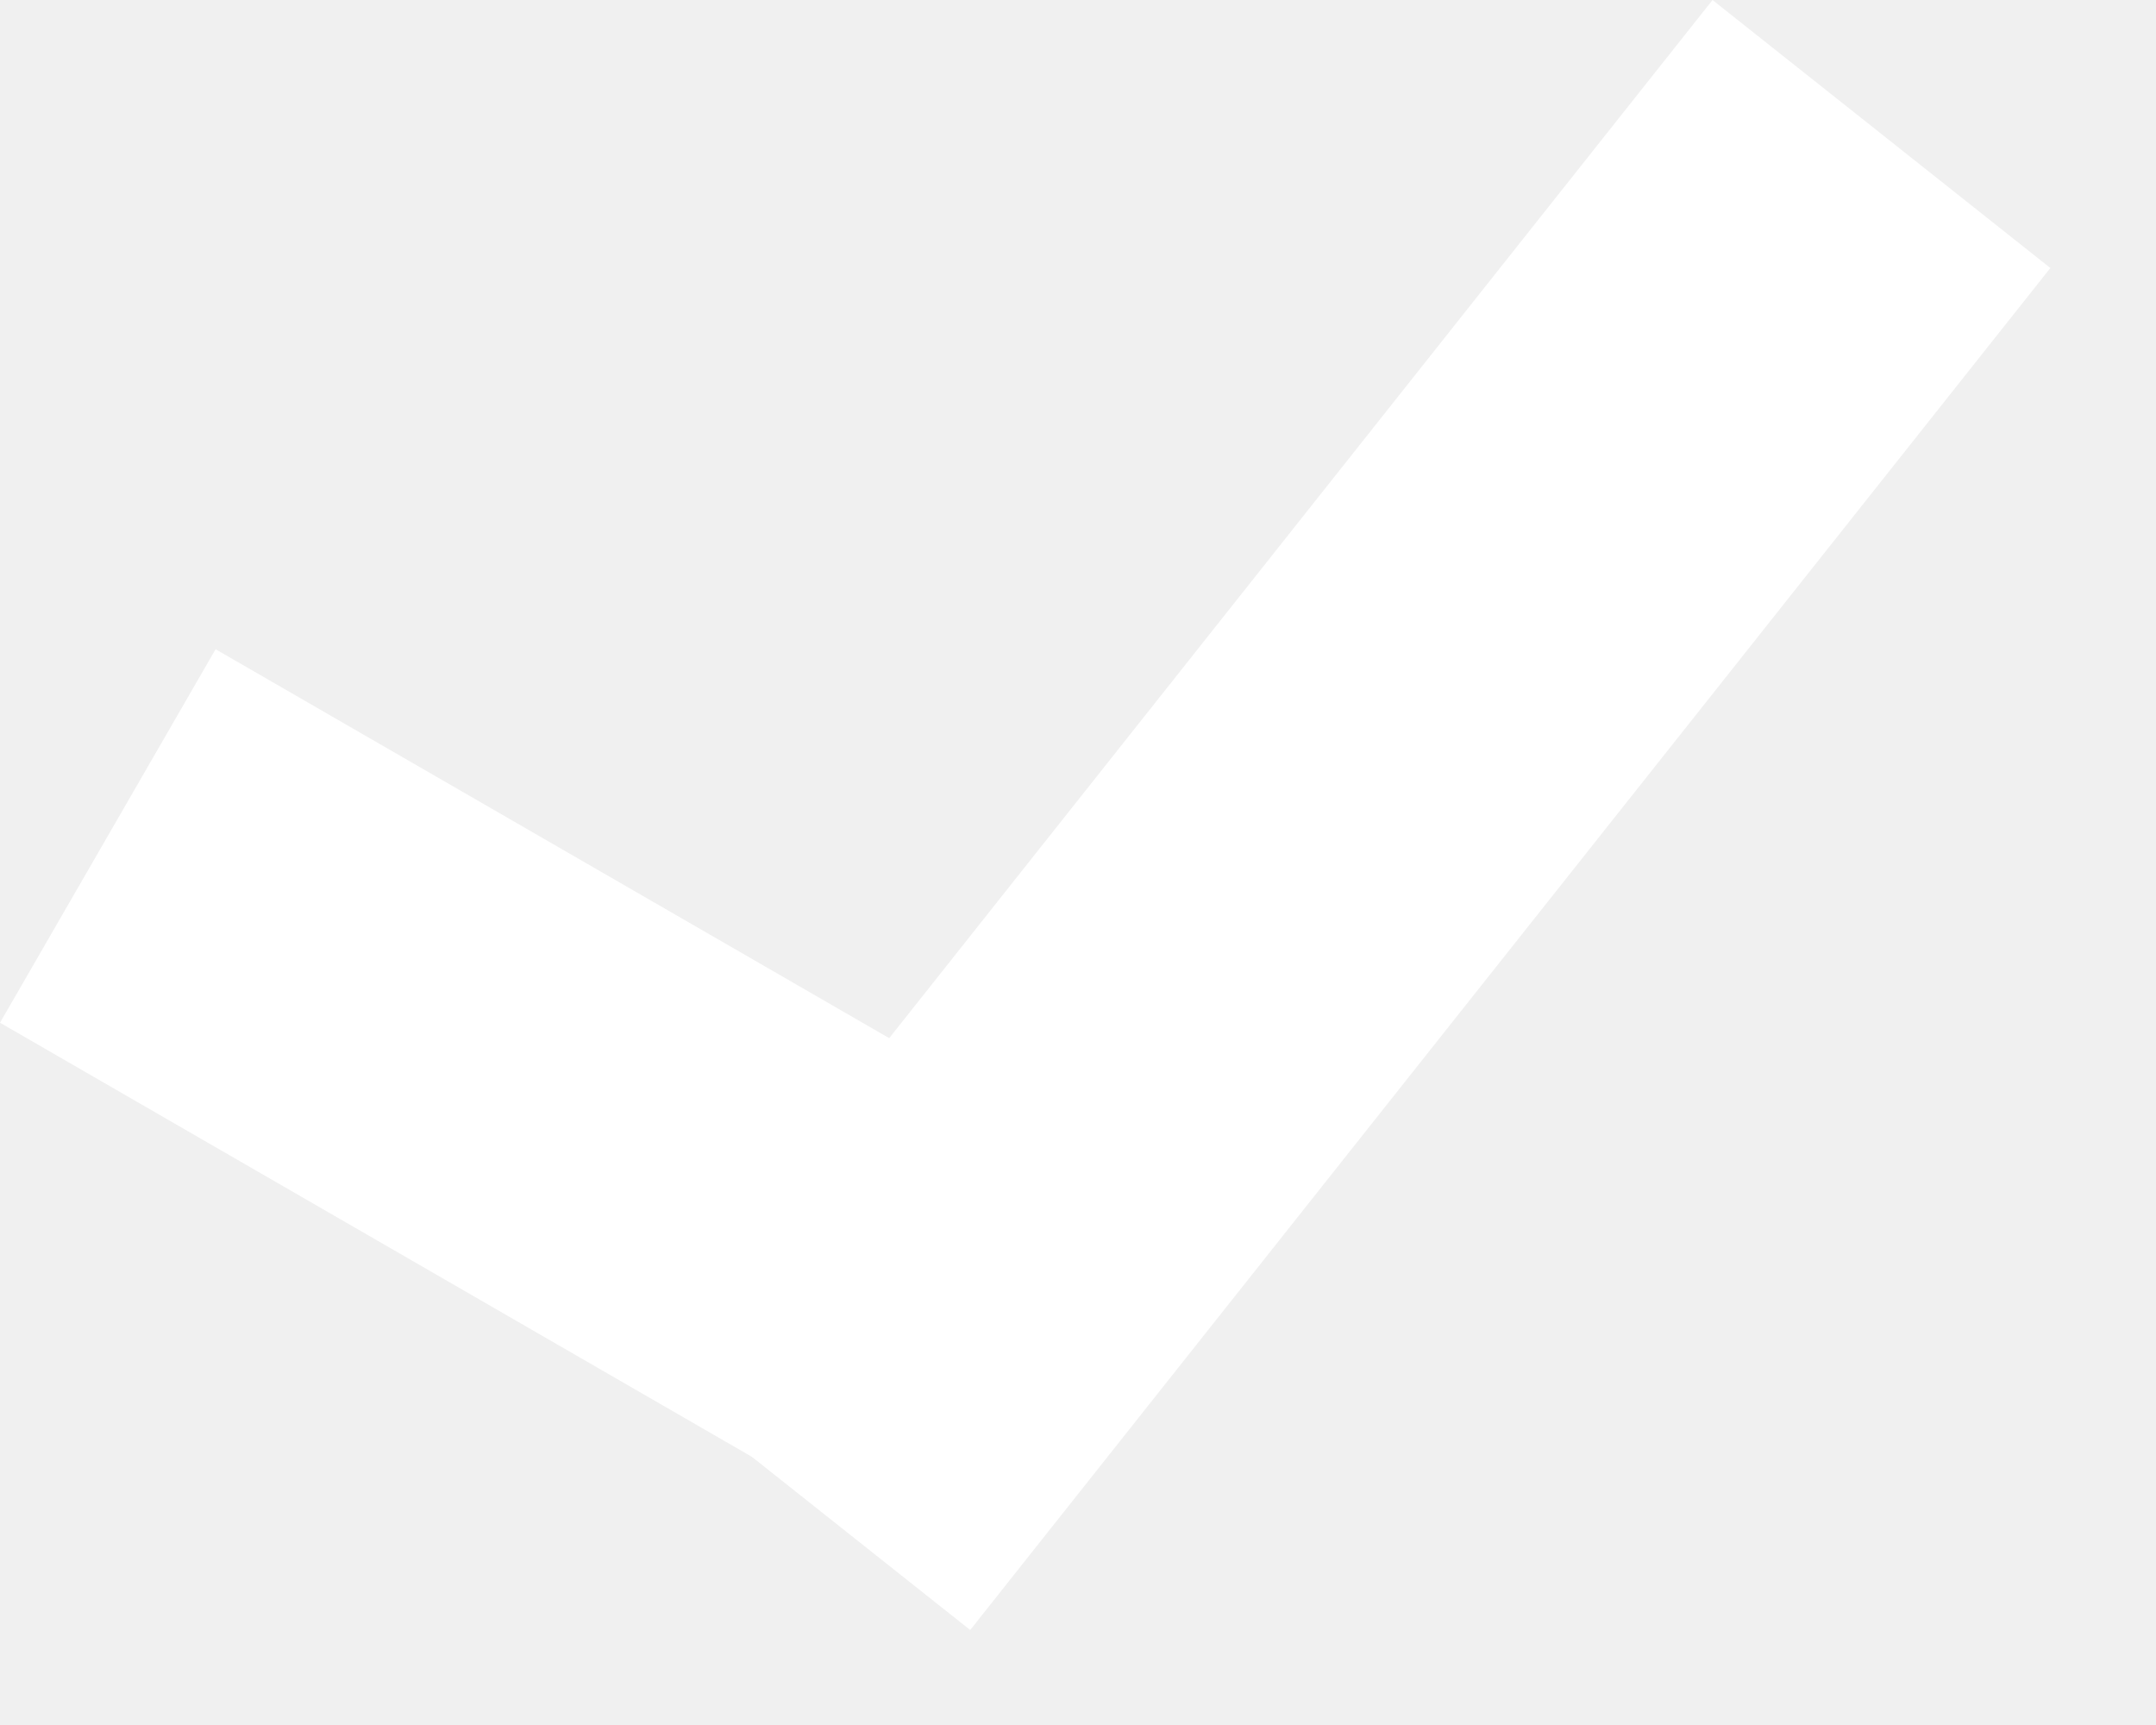
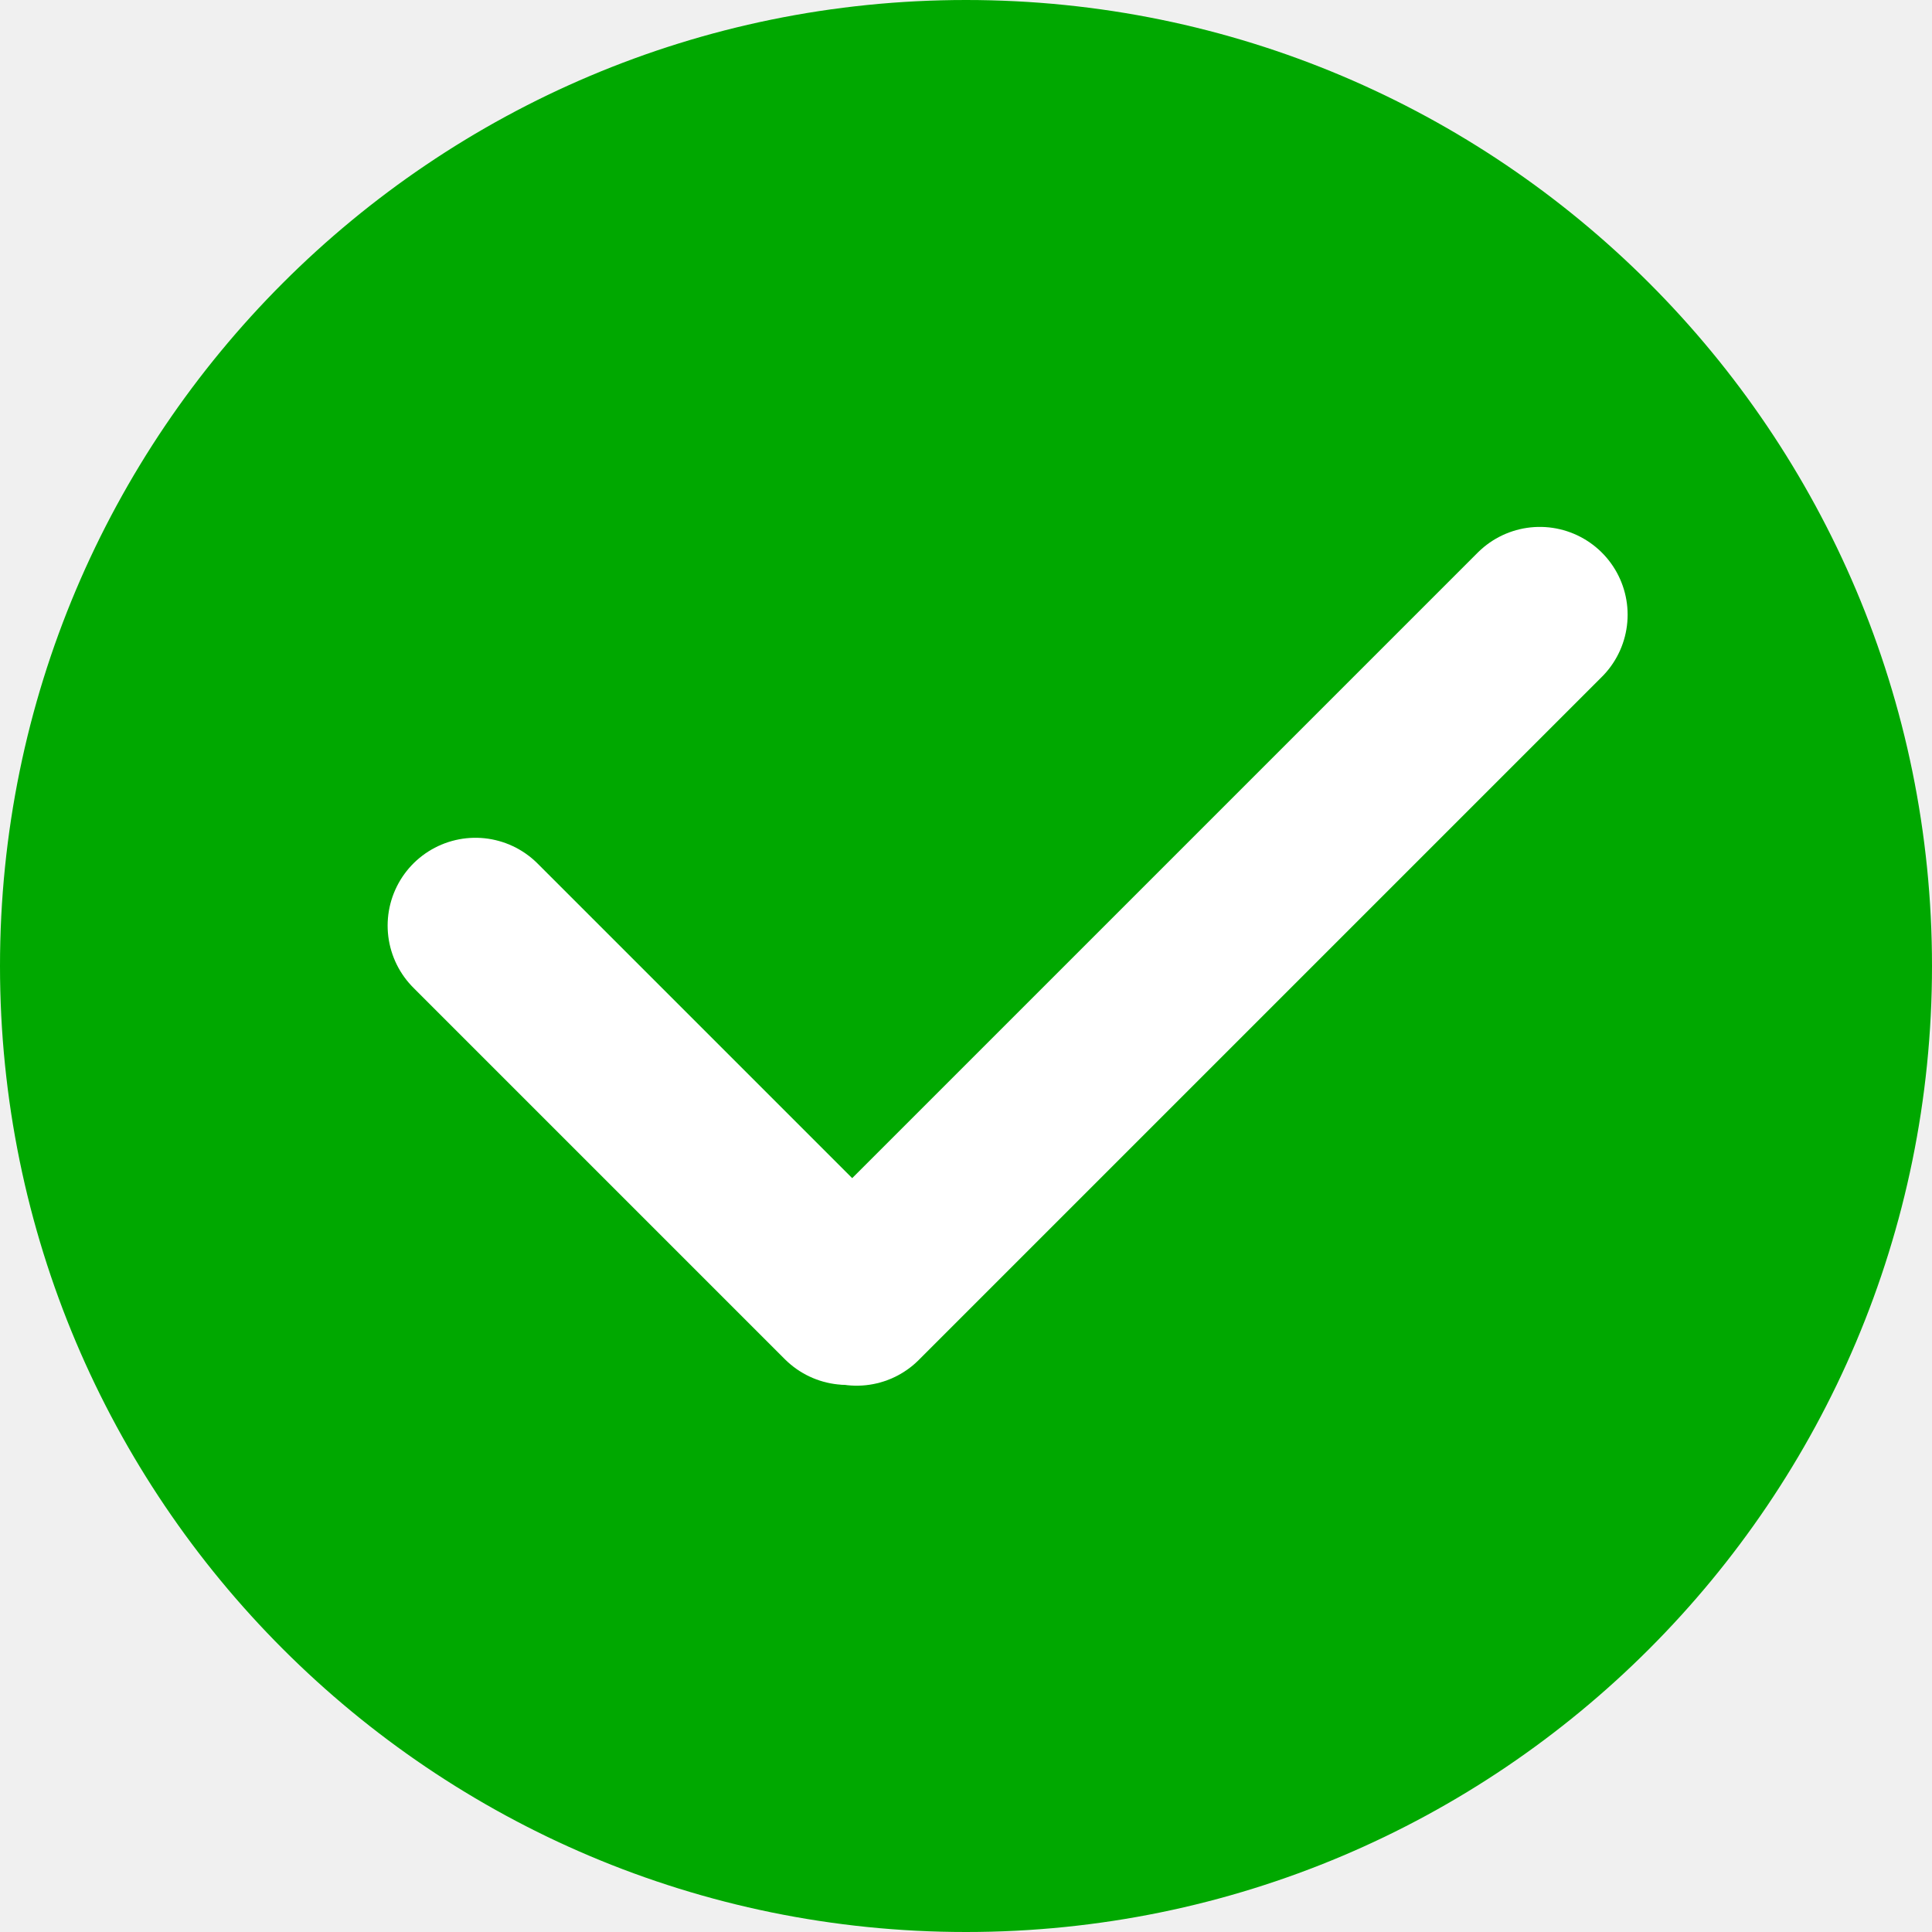
- <svg xmlns="http://www.w3.org/2000/svg" width="20" height="16" viewBox="0 0 20 16" fill="none">
-   <line x1="1" y1="7.754" x2="9.573" y2="12.703" stroke="white" stroke-width="4" />
-   <line x1="7.433" y1="13.876" x2="17.453" y2="1.243" stroke="white" stroke-width="4" />
+ <svg xmlns="http://www.w3.org/2000/svg" width="22" height="22" viewBox="0 0 22 22" fill="none">
+   <circle cx="11" cy="11" r="10.5" fill="#00A800" stroke="#00A800" />
+   <line x1="5.414" y1="10.54" x2="9.644" y2="14.77" stroke="white" stroke-width="2" stroke-linecap="round" />
+   <line x1="9.755" y1="14.779" x2="17.534" y2="7" stroke="white" stroke-width="2" stroke-linecap="round" />
</svg>
